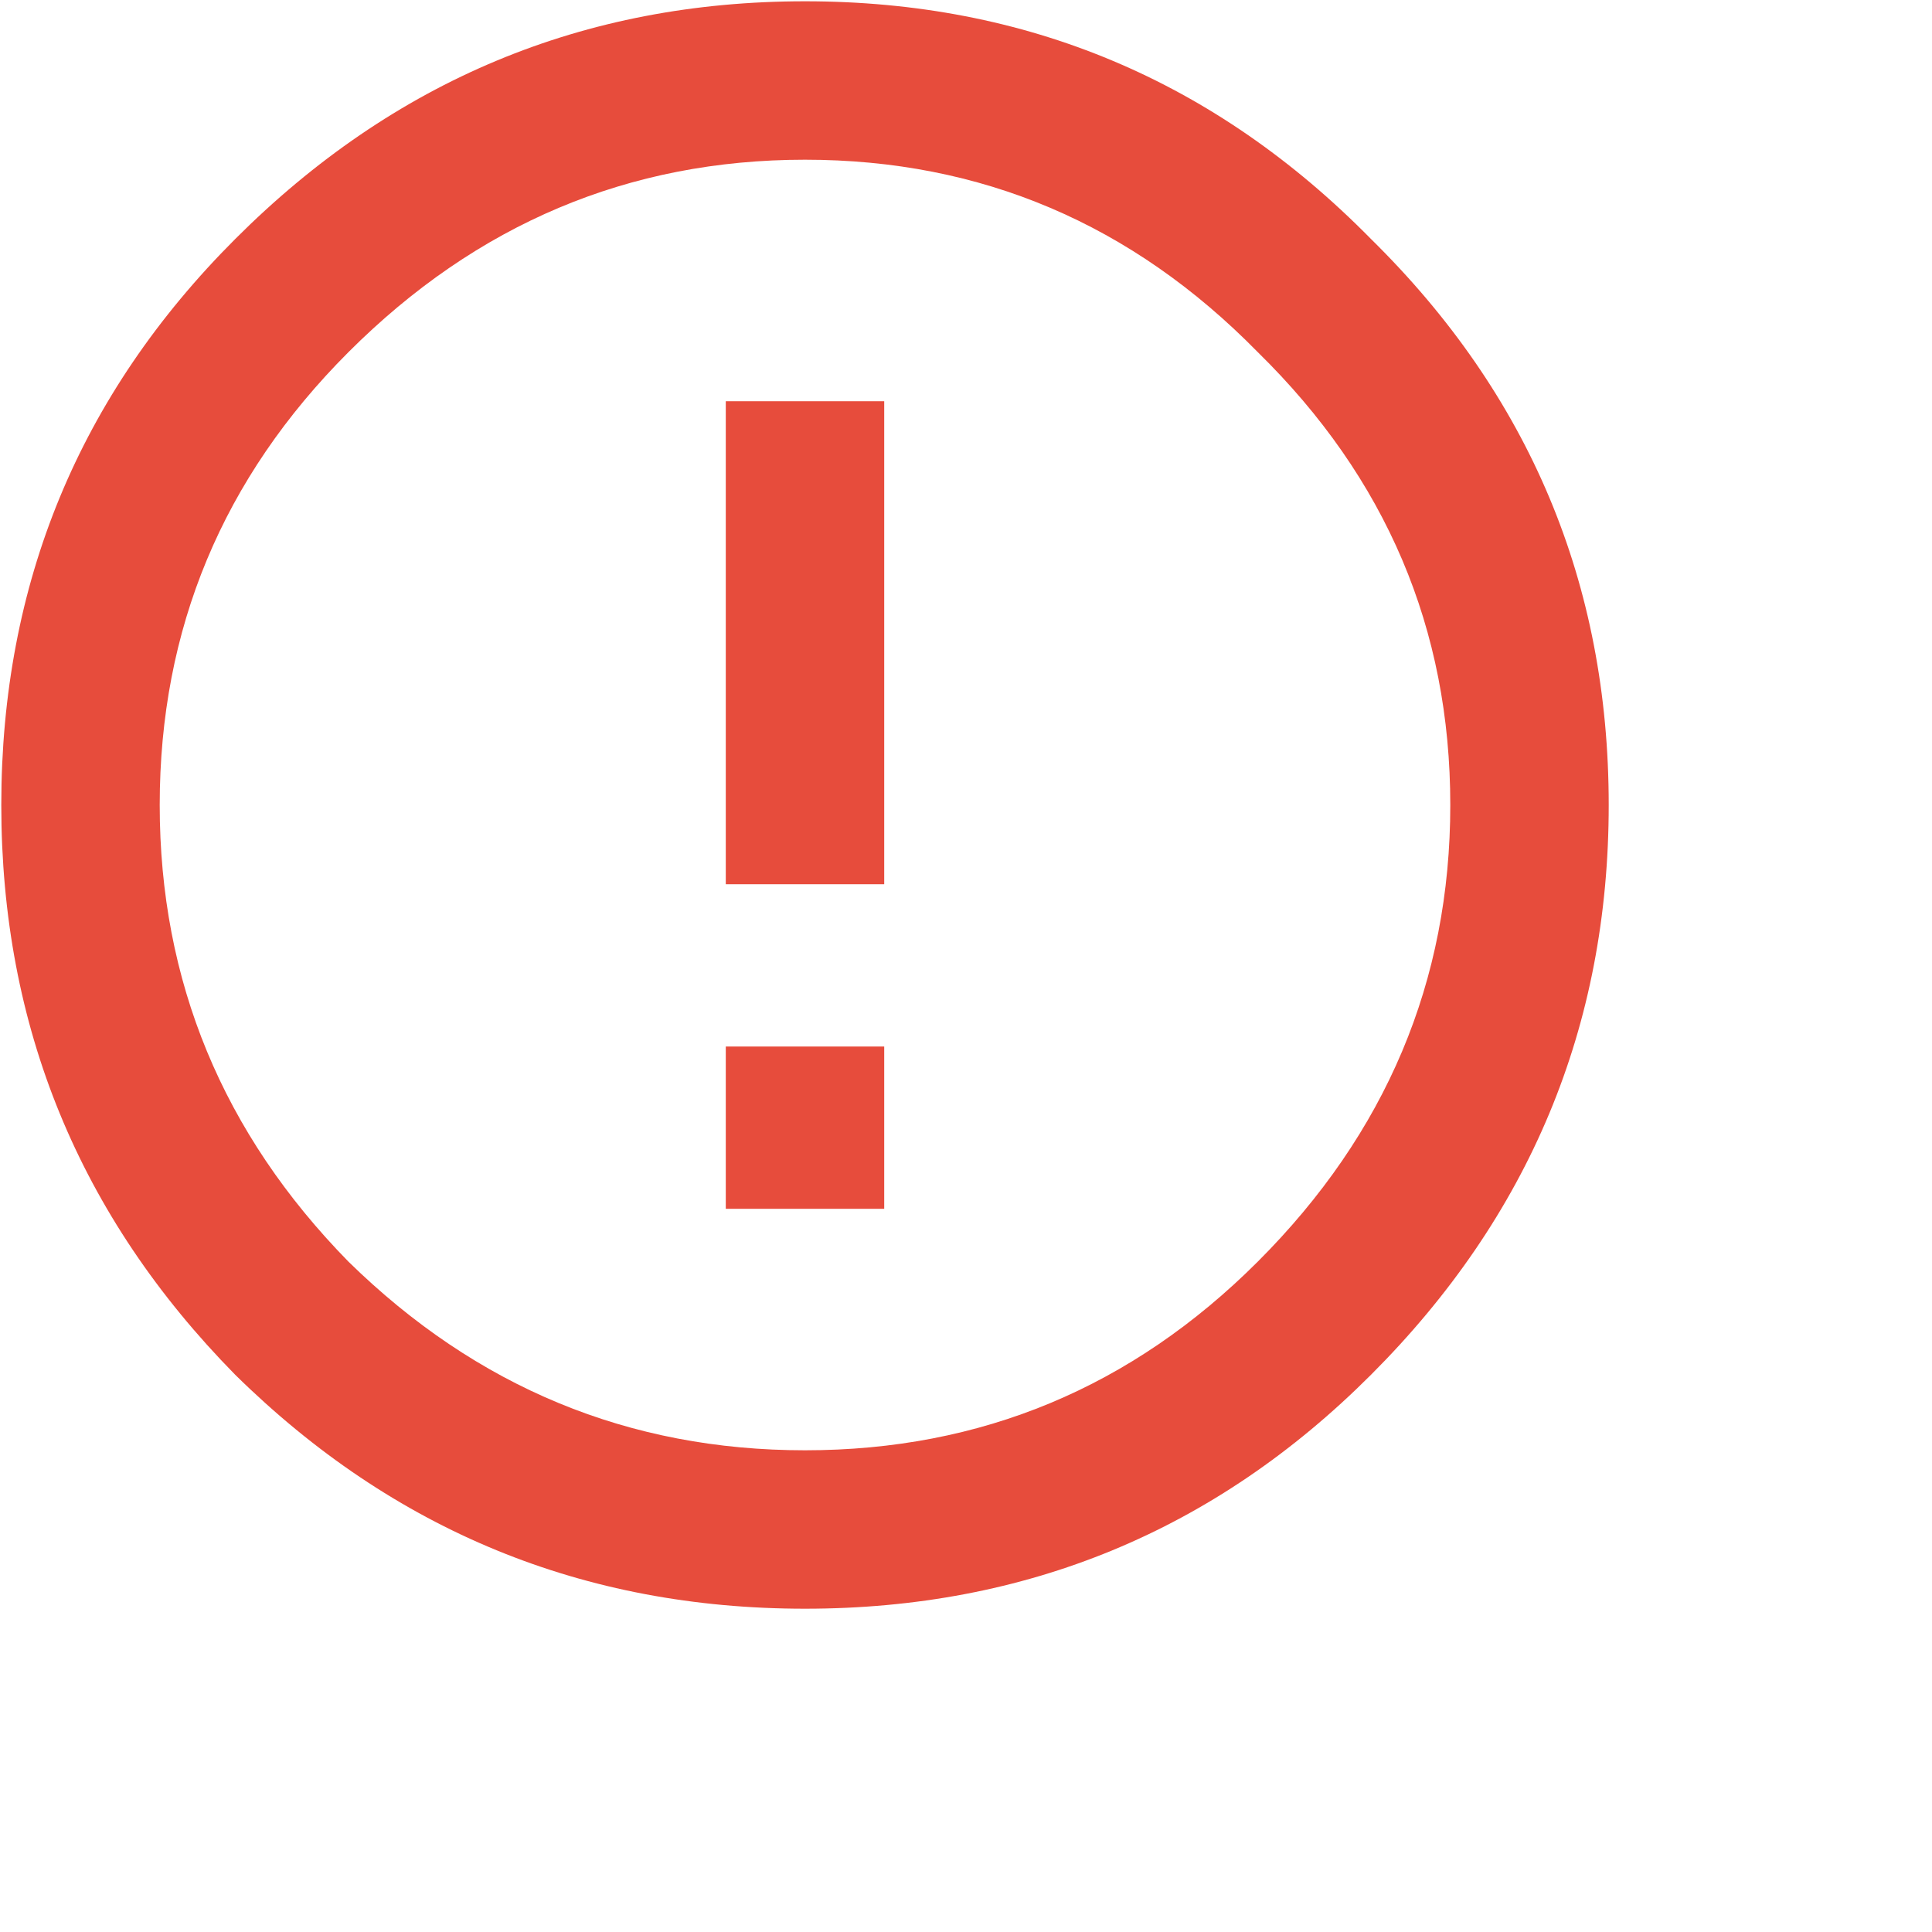
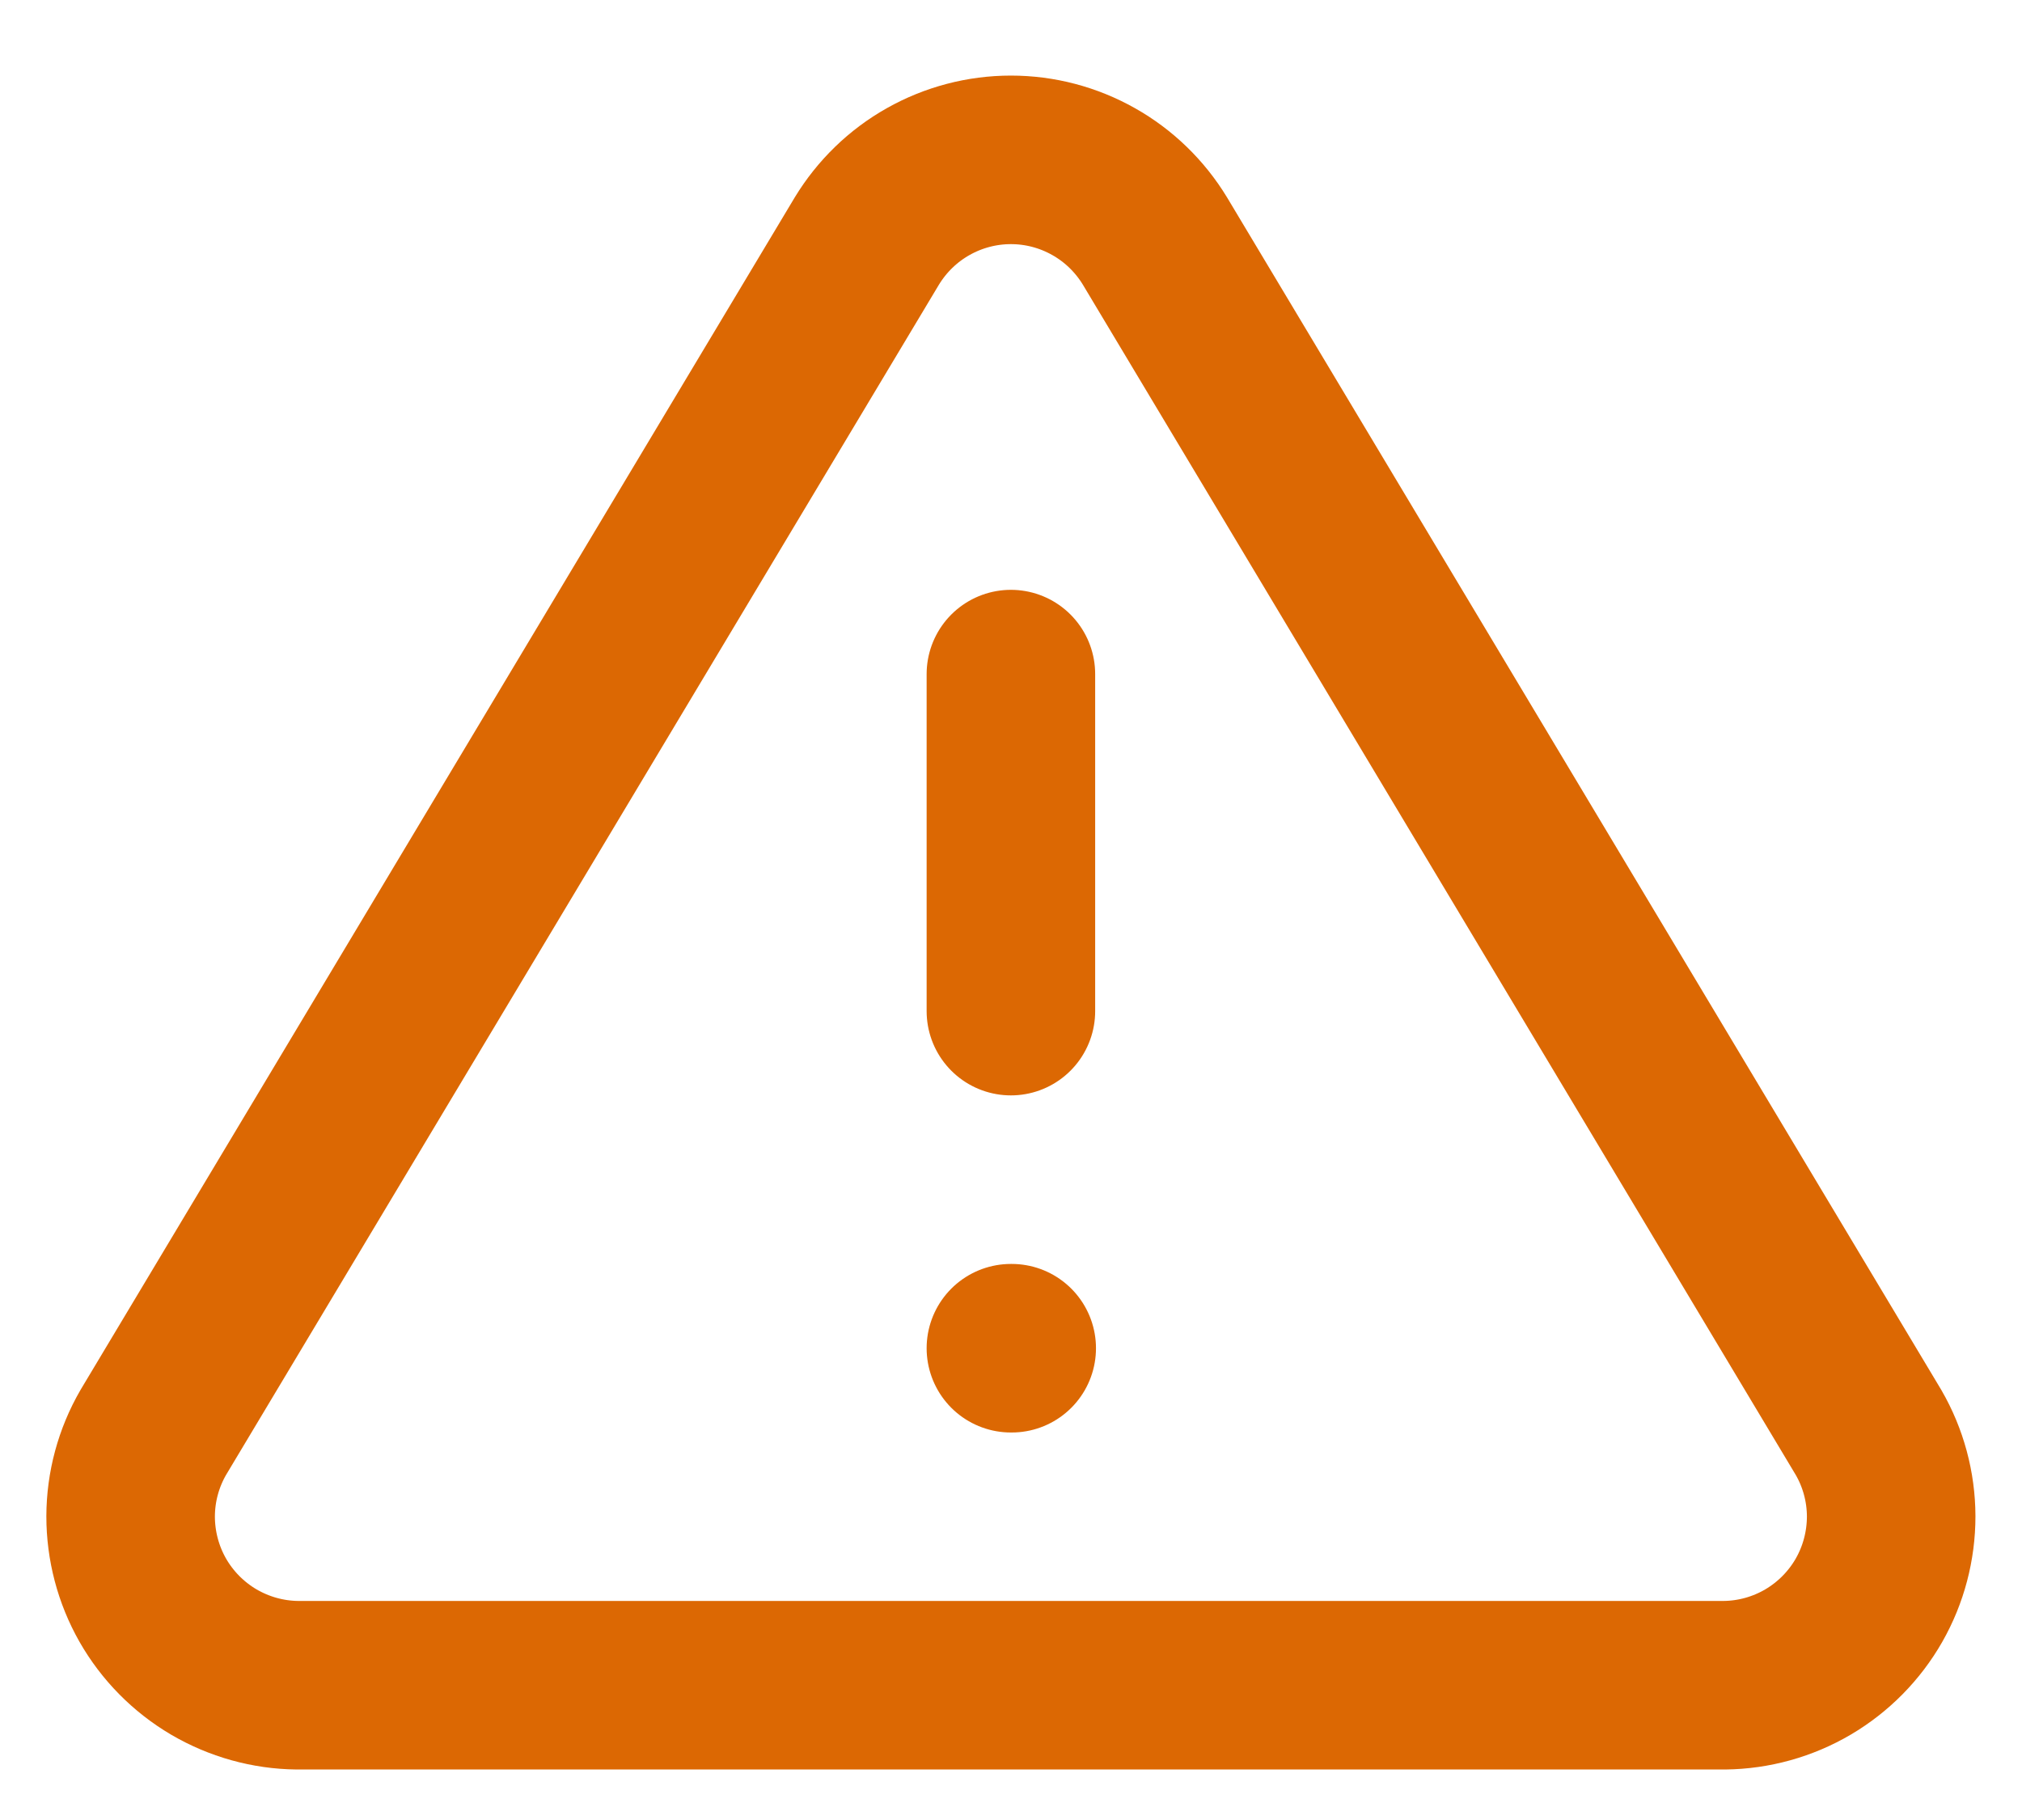
- <svg xmlns="http://www.w3.org/2000/svg" width="24" height="24" viewBox="0 0 24 24" fill="none">
-   <path d="M4.328 15.672C5.922 17.234 7.812 18.016 10 18.016C12.188 18.016 14.062 17.234 15.625 15.672C17.219 14.078 18.016 12.188 18.016 10C18.016 7.812 17.219 5.938 15.625 4.375C14.062 2.781 12.188 1.984 10 1.984C7.812 1.984 5.922 2.781 4.328 4.375C2.766 5.938 1.984 7.812 1.984 10C1.984 12.188 2.766 14.078 4.328 15.672ZM2.922 2.969C4.891 1 7.25 0.016 10 0.016C12.75 0.016 15.094 1 17.031 2.969C19 4.906 19.984 7.25 19.984 10C19.984 12.75 19 15.109 17.031 17.078C15.094 19.016 12.75 19.984 10 19.984C7.25 19.984 4.891 19.016 2.922 17.078C0.984 15.109 0.016 12.75 0.016 10C0.016 7.25 0.984 4.906 2.922 2.969ZM9.016 4.984H10.984V10.984H9.016V4.984ZM9.016 13H10.984V15.016H9.016V13Z" fill="#E74C3C" />
+ <svg xmlns="http://www.w3.org/2000/svg" width="20" height="18" viewBox="0 0 20 18" fill="none">
+   <path d="M9.999 6.667V10M9.999 13.334H10.007M8.574 2.384L1.516 14.167C1.37 14.419 1.293 14.705 1.292 14.996C1.292 15.287 1.367 15.573 1.511 15.826C1.655 16.078 1.863 16.289 2.114 16.437C2.365 16.584 2.65 16.664 2.941 16.667H17.057C17.348 16.664 17.634 16.584 17.884 16.437C18.135 16.289 18.343 16.078 18.487 15.826C18.631 15.573 18.706 15.287 18.706 14.996C18.705 14.705 18.628 14.419 18.482 14.167L11.424 2.384C11.275 2.139 11.066 1.936 10.817 1.796C10.567 1.655 10.286 1.581 9.999 1.581C9.713 1.581 9.431 1.655 9.181 1.796C8.932 1.936 8.723 2.139 8.574 2.384Z" stroke="#DC6803" stroke-width="1.667" stroke-linecap="round" stroke-linejoin="round" />
</svg>
